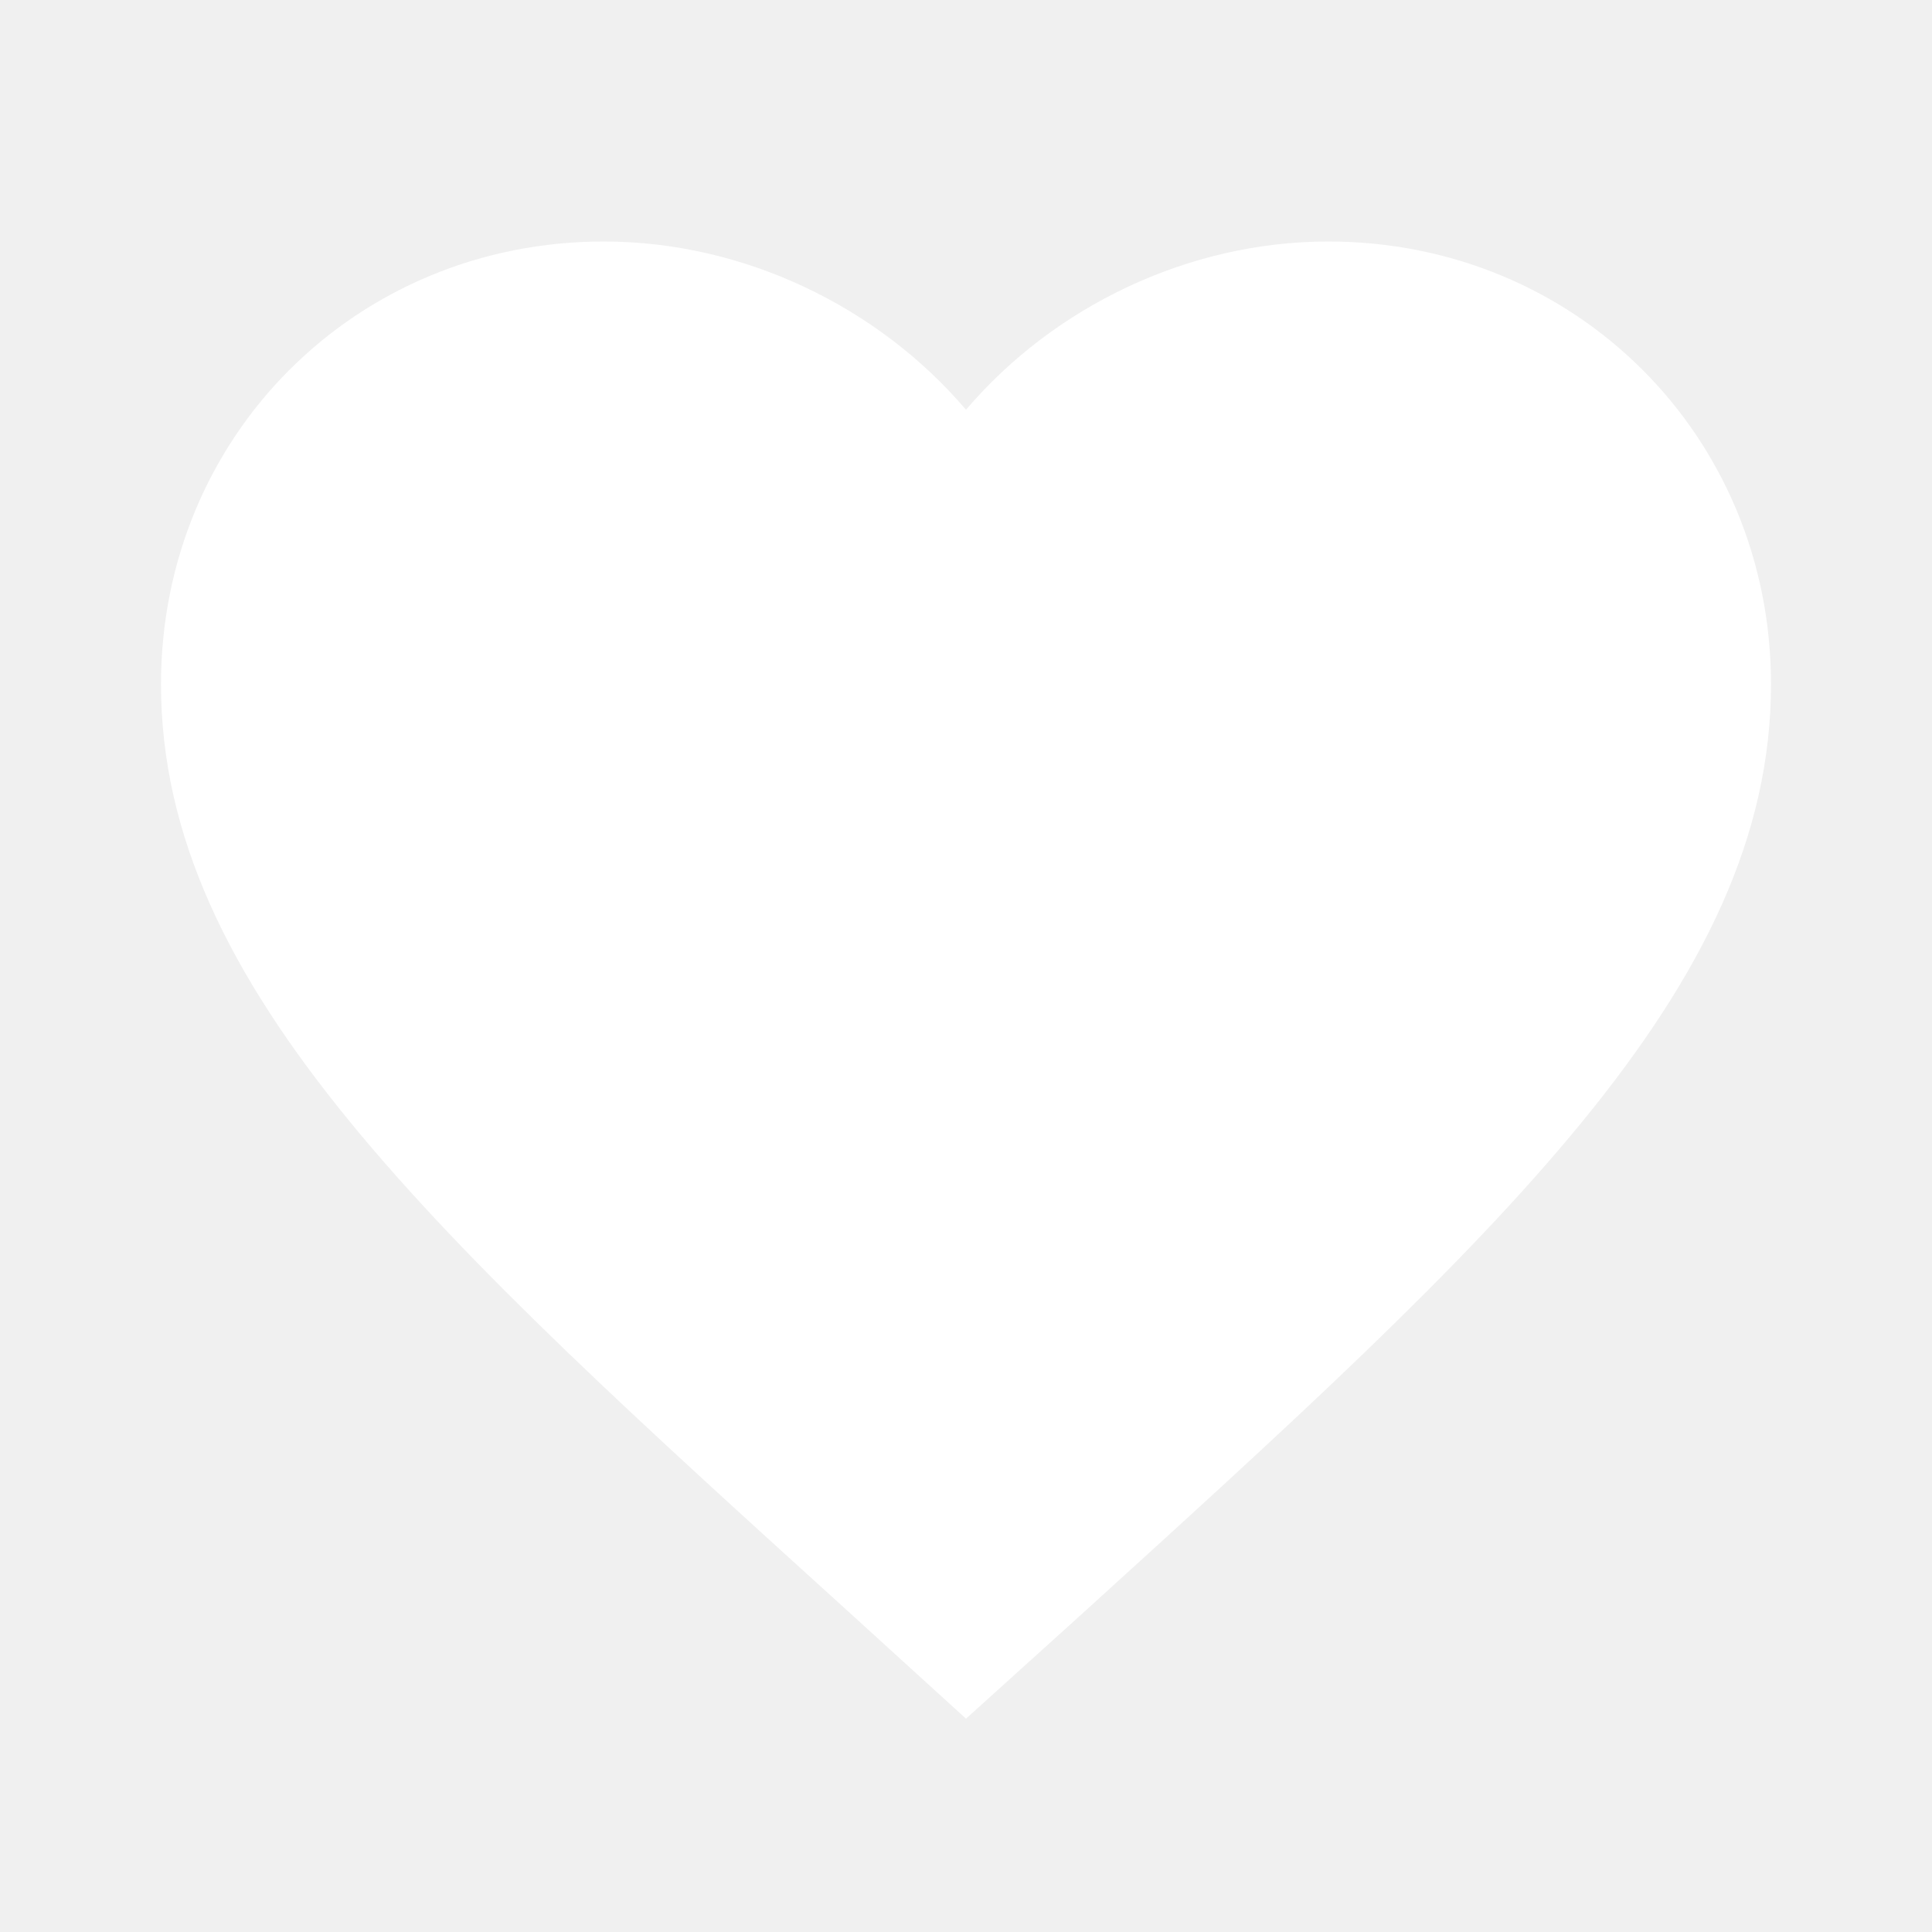
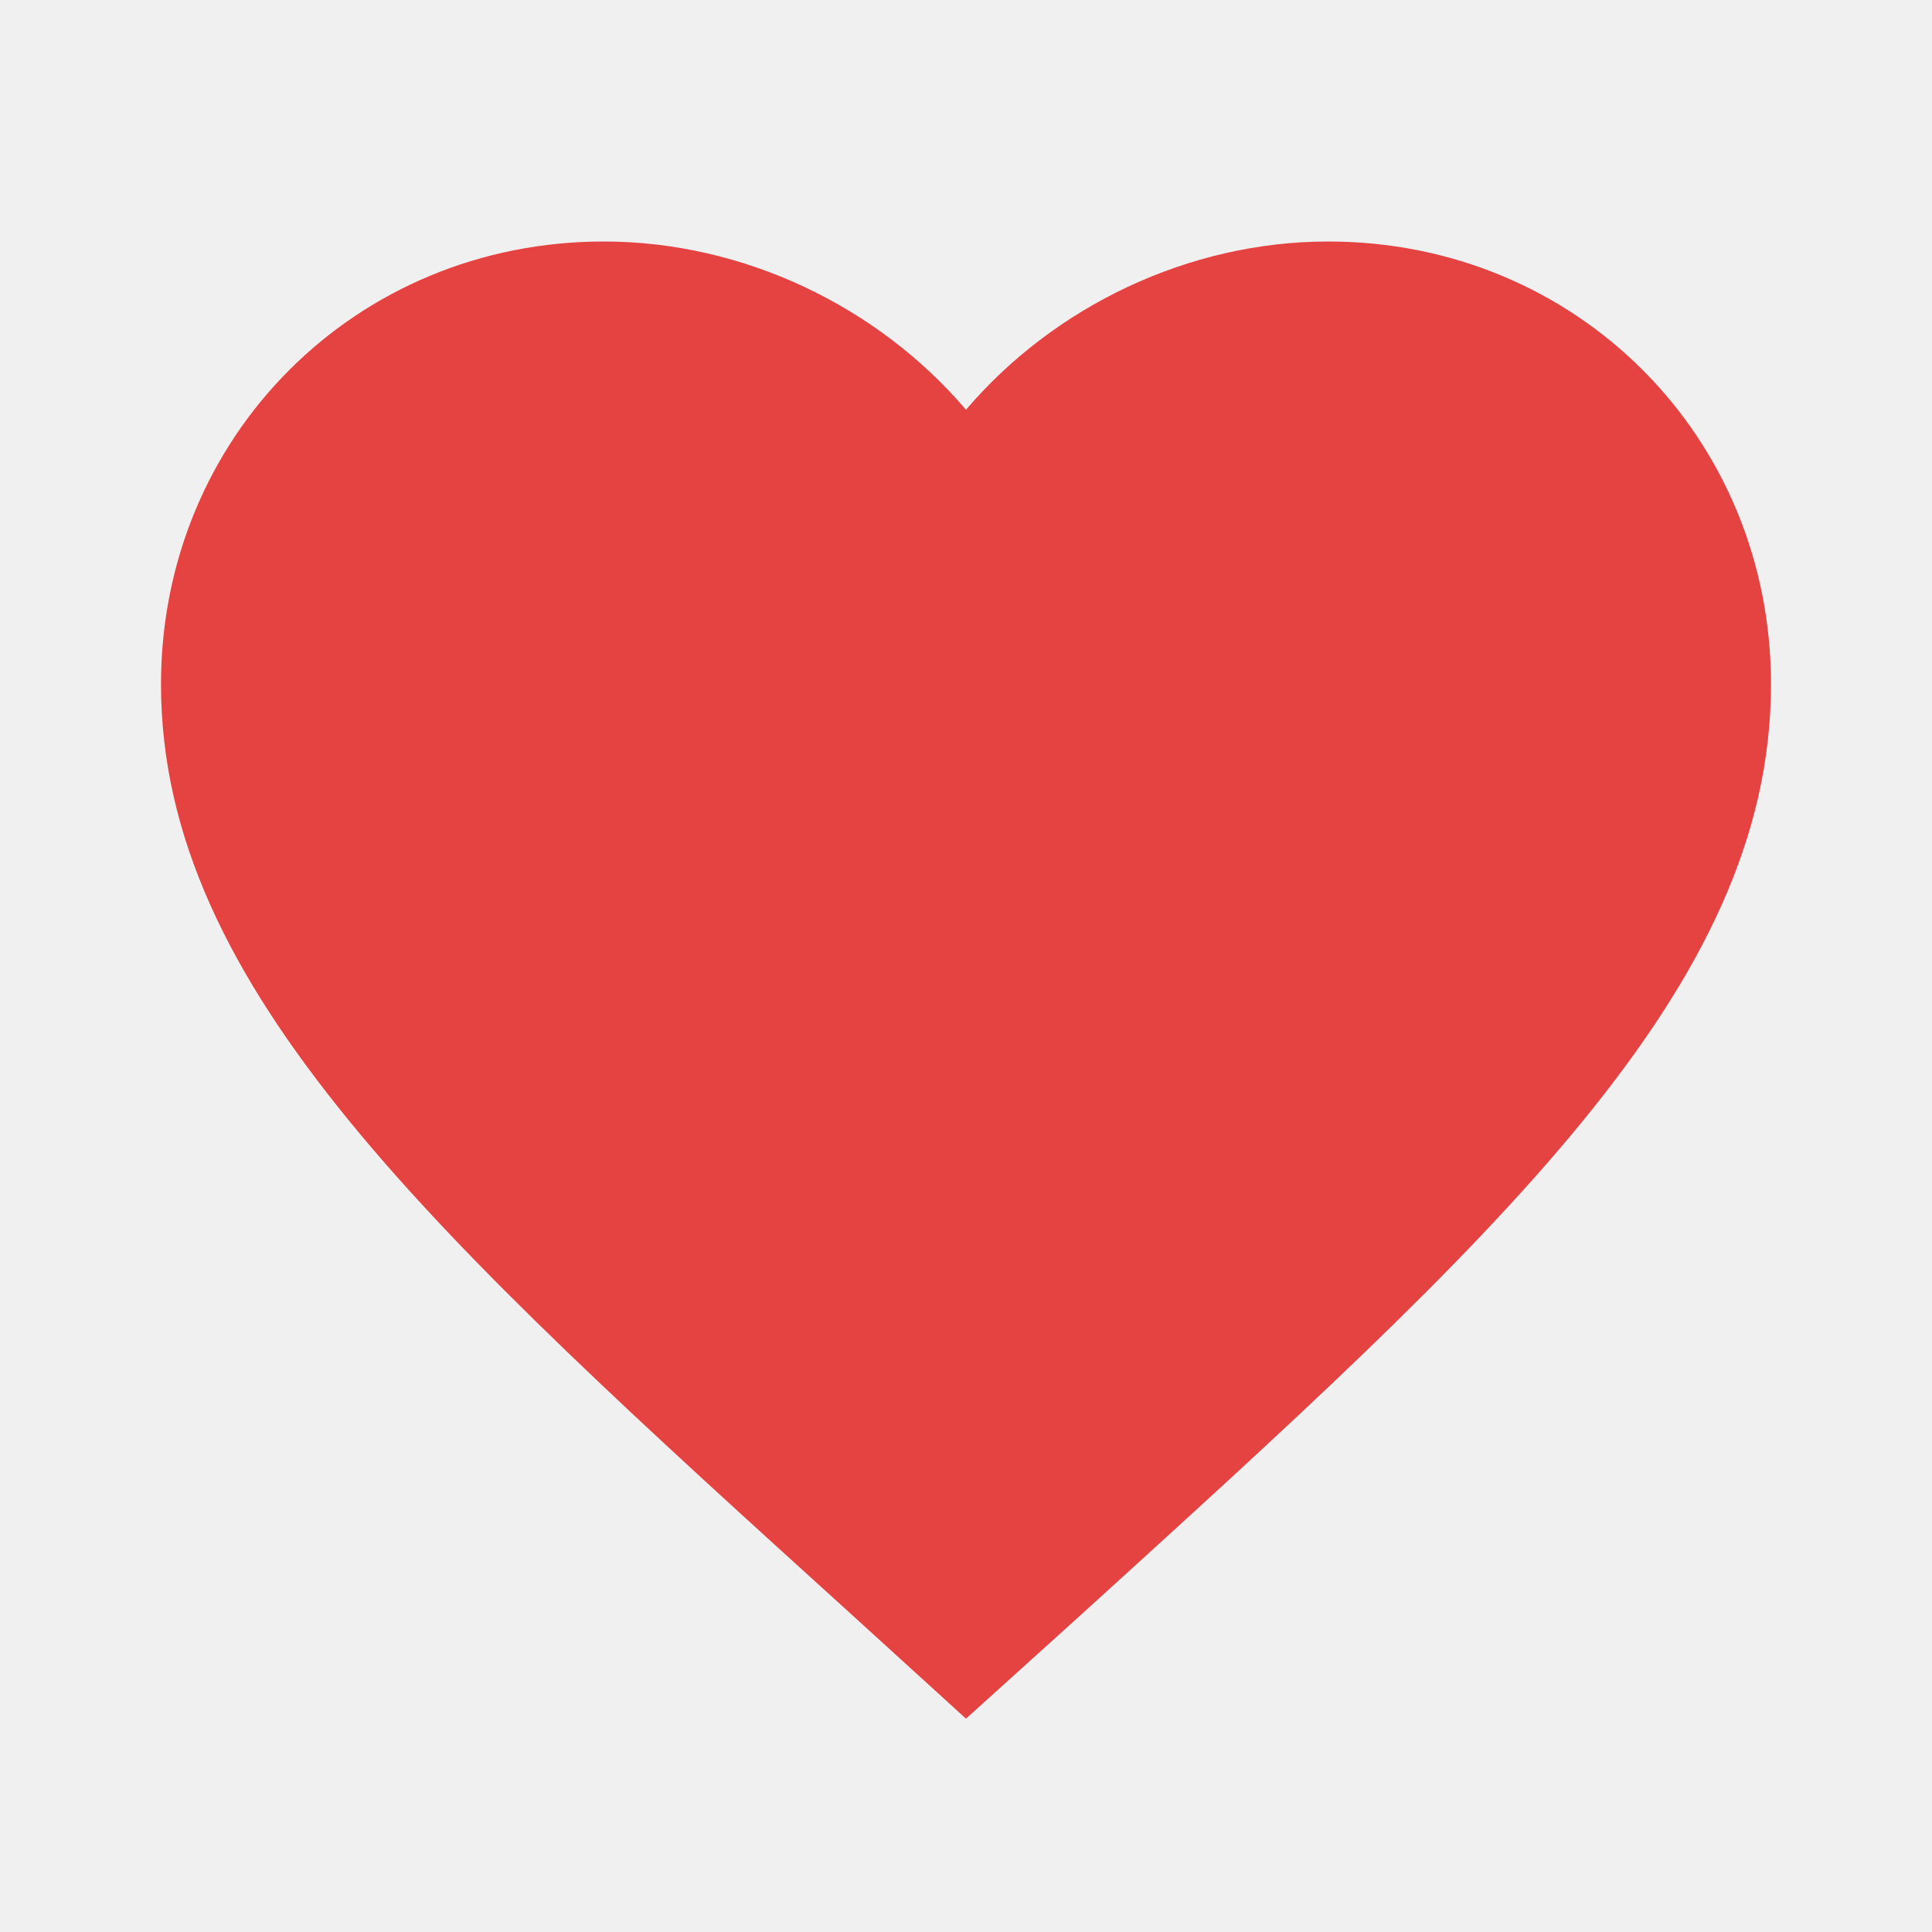
- <svg xmlns="http://www.w3.org/2000/svg" fill="#FFFFFF" height="24" viewBox="0 0 24 24" width="24">
+ <svg xmlns="http://www.w3.org/2000/svg" fill="#e54242" height="24" viewBox="0 0 24 24" width="24">
  <path d="M0 0h24v24H0z" fill="none" />
  <path d="M12 21.35l-1.45-1.32C5.4 15.36 2 12.28 2 8.5 2 5.42 4.42 3 7.5 3c1.74 0 3.41.81 4.5 2.09C13.09 3.81 14.76 3 16.5 3 19.58 3 22 5.42 22 8.5c0 3.78-3.4 6.86-8.55 11.54L12 21.35z" />
</svg>
